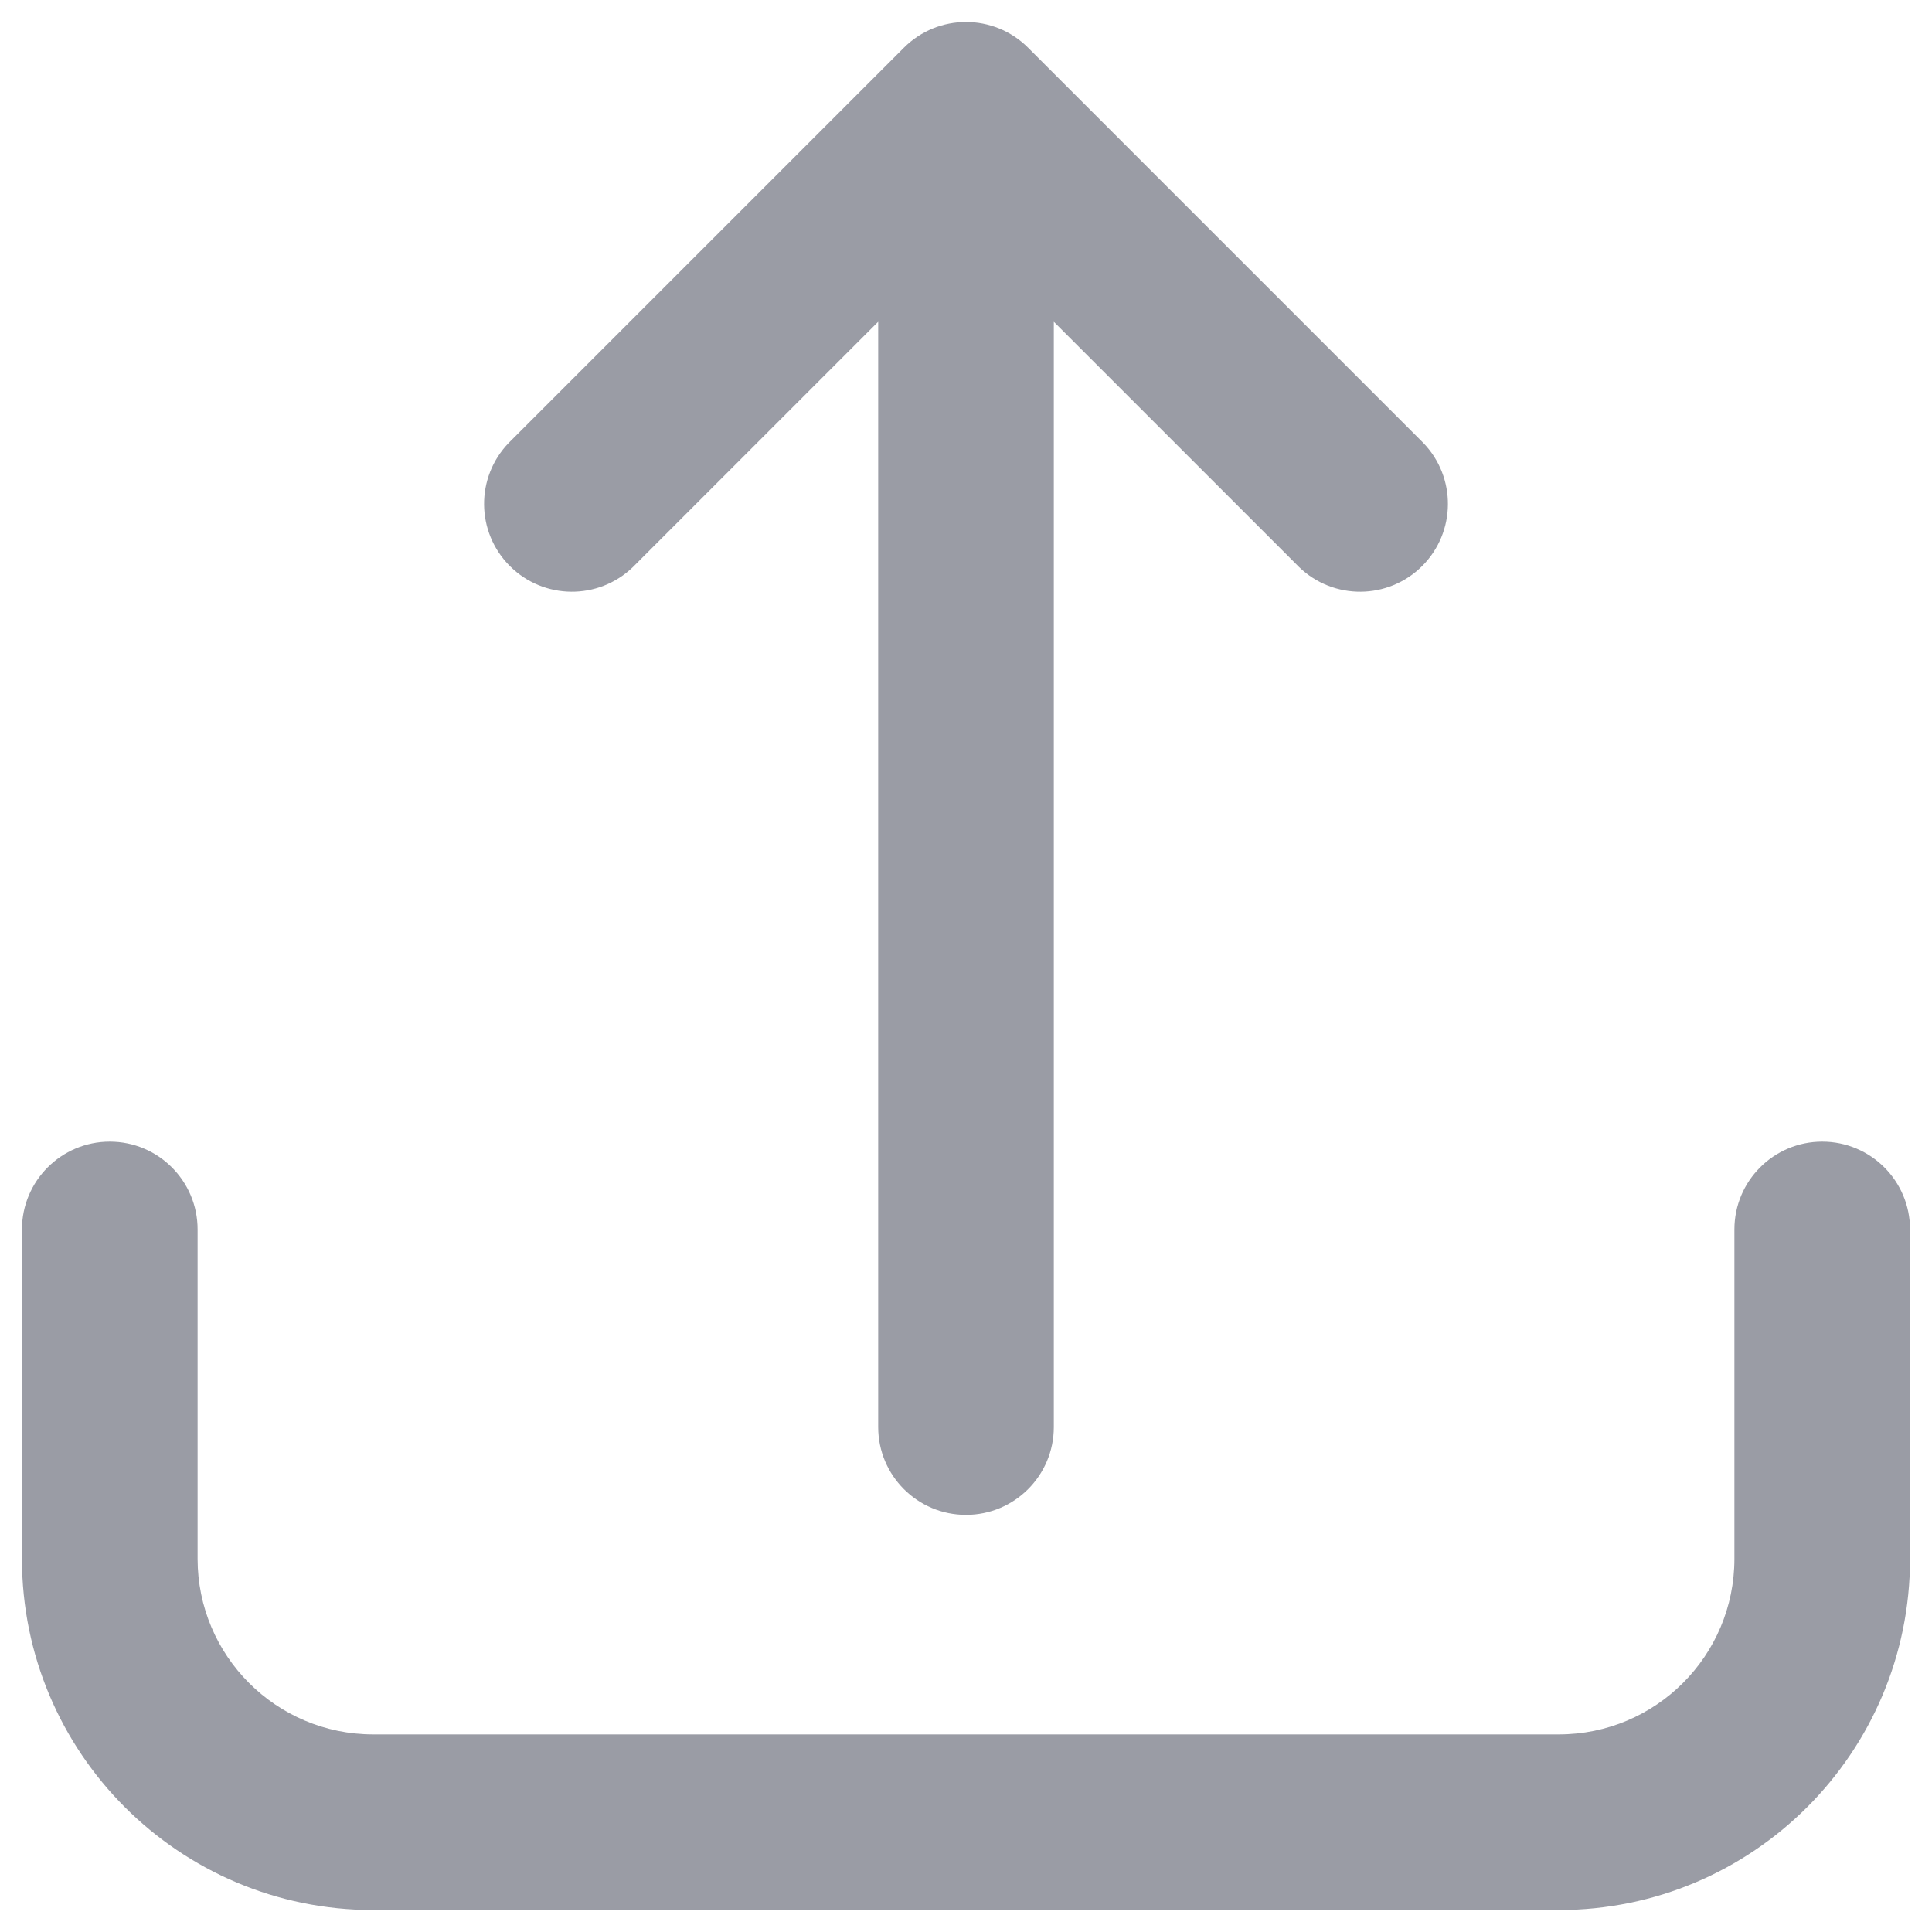
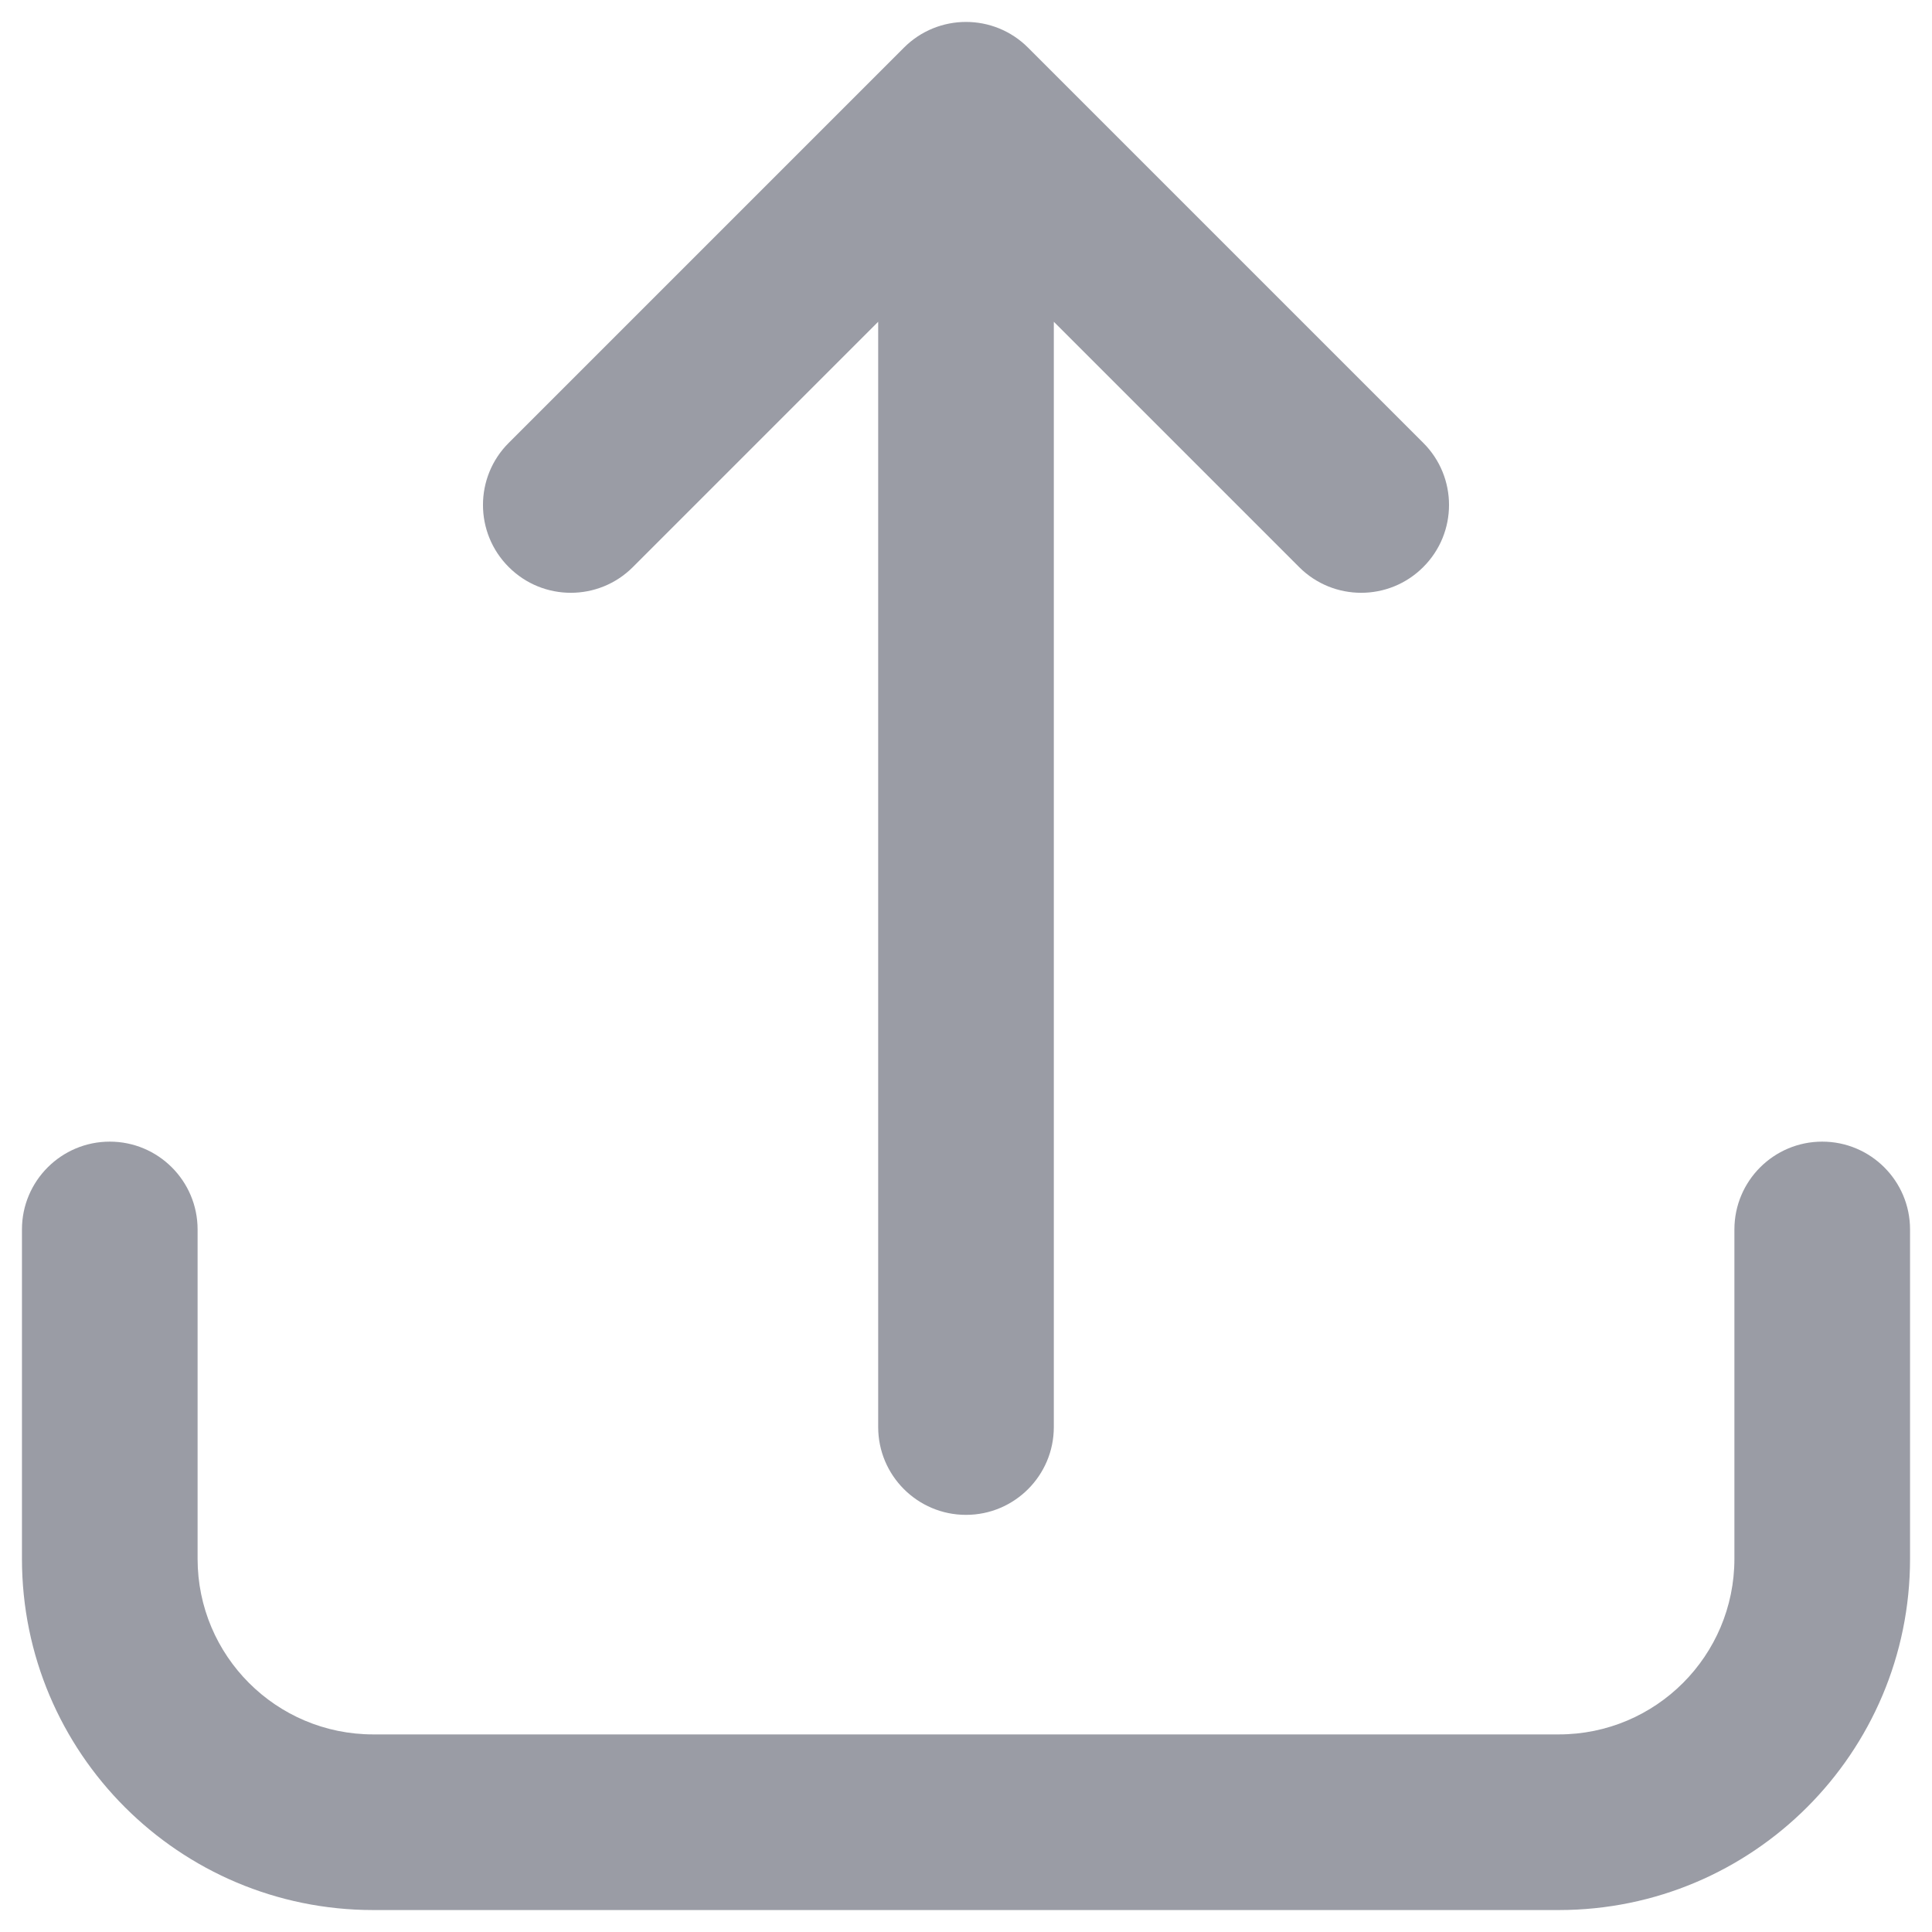
- <svg xmlns="http://www.w3.org/2000/svg" width="22" height="22">
-   <path fill-rule="evenodd" clip-rule="evenodd" d="M10.293.543a1 1 0 011.414 0l4.5 4.5a1 1 0 01-1.414 1.414L12 3.664V16.25a1 1 0 11-2 0V3.664L7.207 6.457a1 1 0 01-1.414-1.414l4.5-4.5zM1.25 13a1 1 0 011 1v3.75a2 2 0 002 2h13.5a2 2 0 002-2V14a1 1 0 112 0v3.75a4 4 0 01-4 4H4.25a4 4 0 01-4-4V14a1 1 0 011-1z" fill="#9A9CA5" />
+ <svg xmlns="http://www.w3.org/2000/svg" width="22" height="22" viewBox="0 0 22 22">
+   <path fill-rule="evenodd" clip-rule="evenodd" d="M10.293 0.543C10.683 0.152 11.317 0.152 11.707 0.543L16.207 5.043C16.598 5.433 16.598 6.067 16.207 6.457C15.817 6.848 15.183 6.848 14.793 6.457L12 3.664V16.25C12 16.802 11.552 17.25 11 17.25C10.448 17.25 10 16.802 10 16.25V3.664L7.207 6.457C6.817 6.848 6.183 6.848 5.793 6.457C5.402 6.067 5.402 5.433 5.793 5.043L10.293 0.543ZM1.25 13C1.802 13 2.25 13.448 2.25 14V17.75C2.25 18.855 3.145 19.75 4.25 19.75H17.75C18.855 19.75 19.75 18.855 19.75 17.75V14C19.75 13.448 20.198 13 20.75 13C21.302 13 21.75 13.448 21.75 14V17.75C21.75 19.959 19.959 21.75 17.75 21.75H4.25C2.041 21.75 0.25 19.959 0.25 17.75V14C0.25 13.448 0.698 13 1.25 13Z" fill="#9A9CA5" />
</svg>
